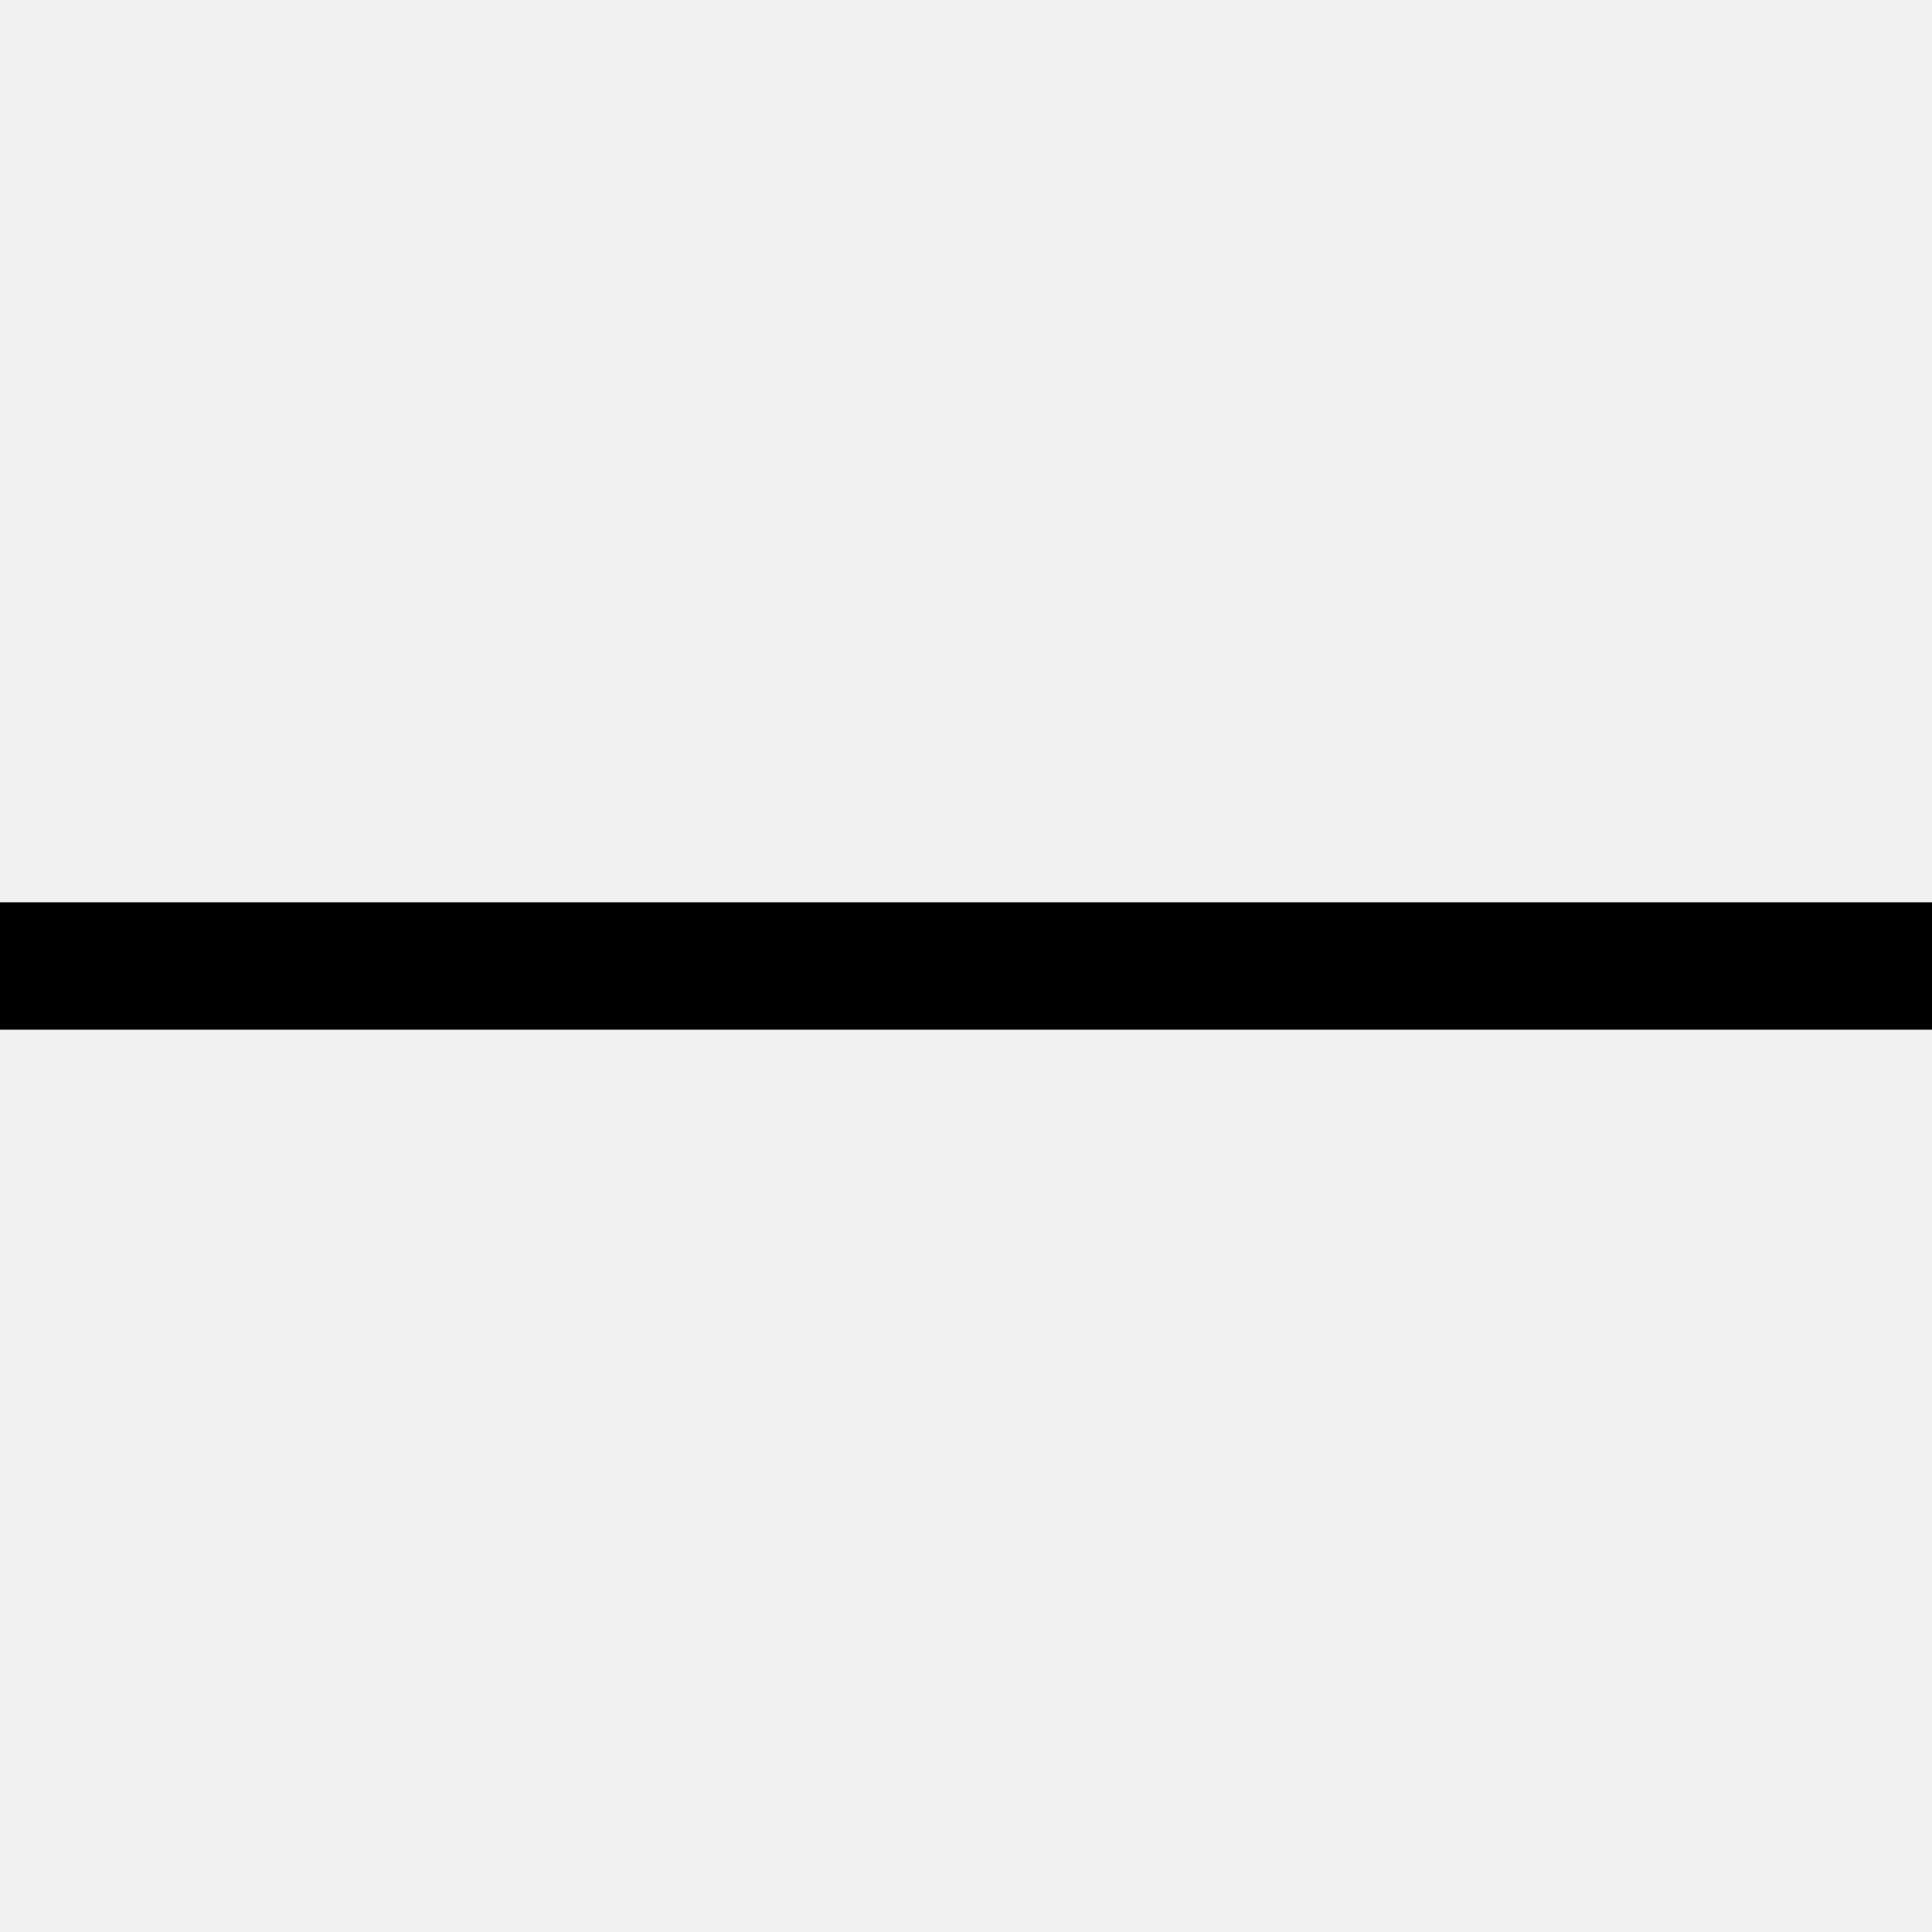
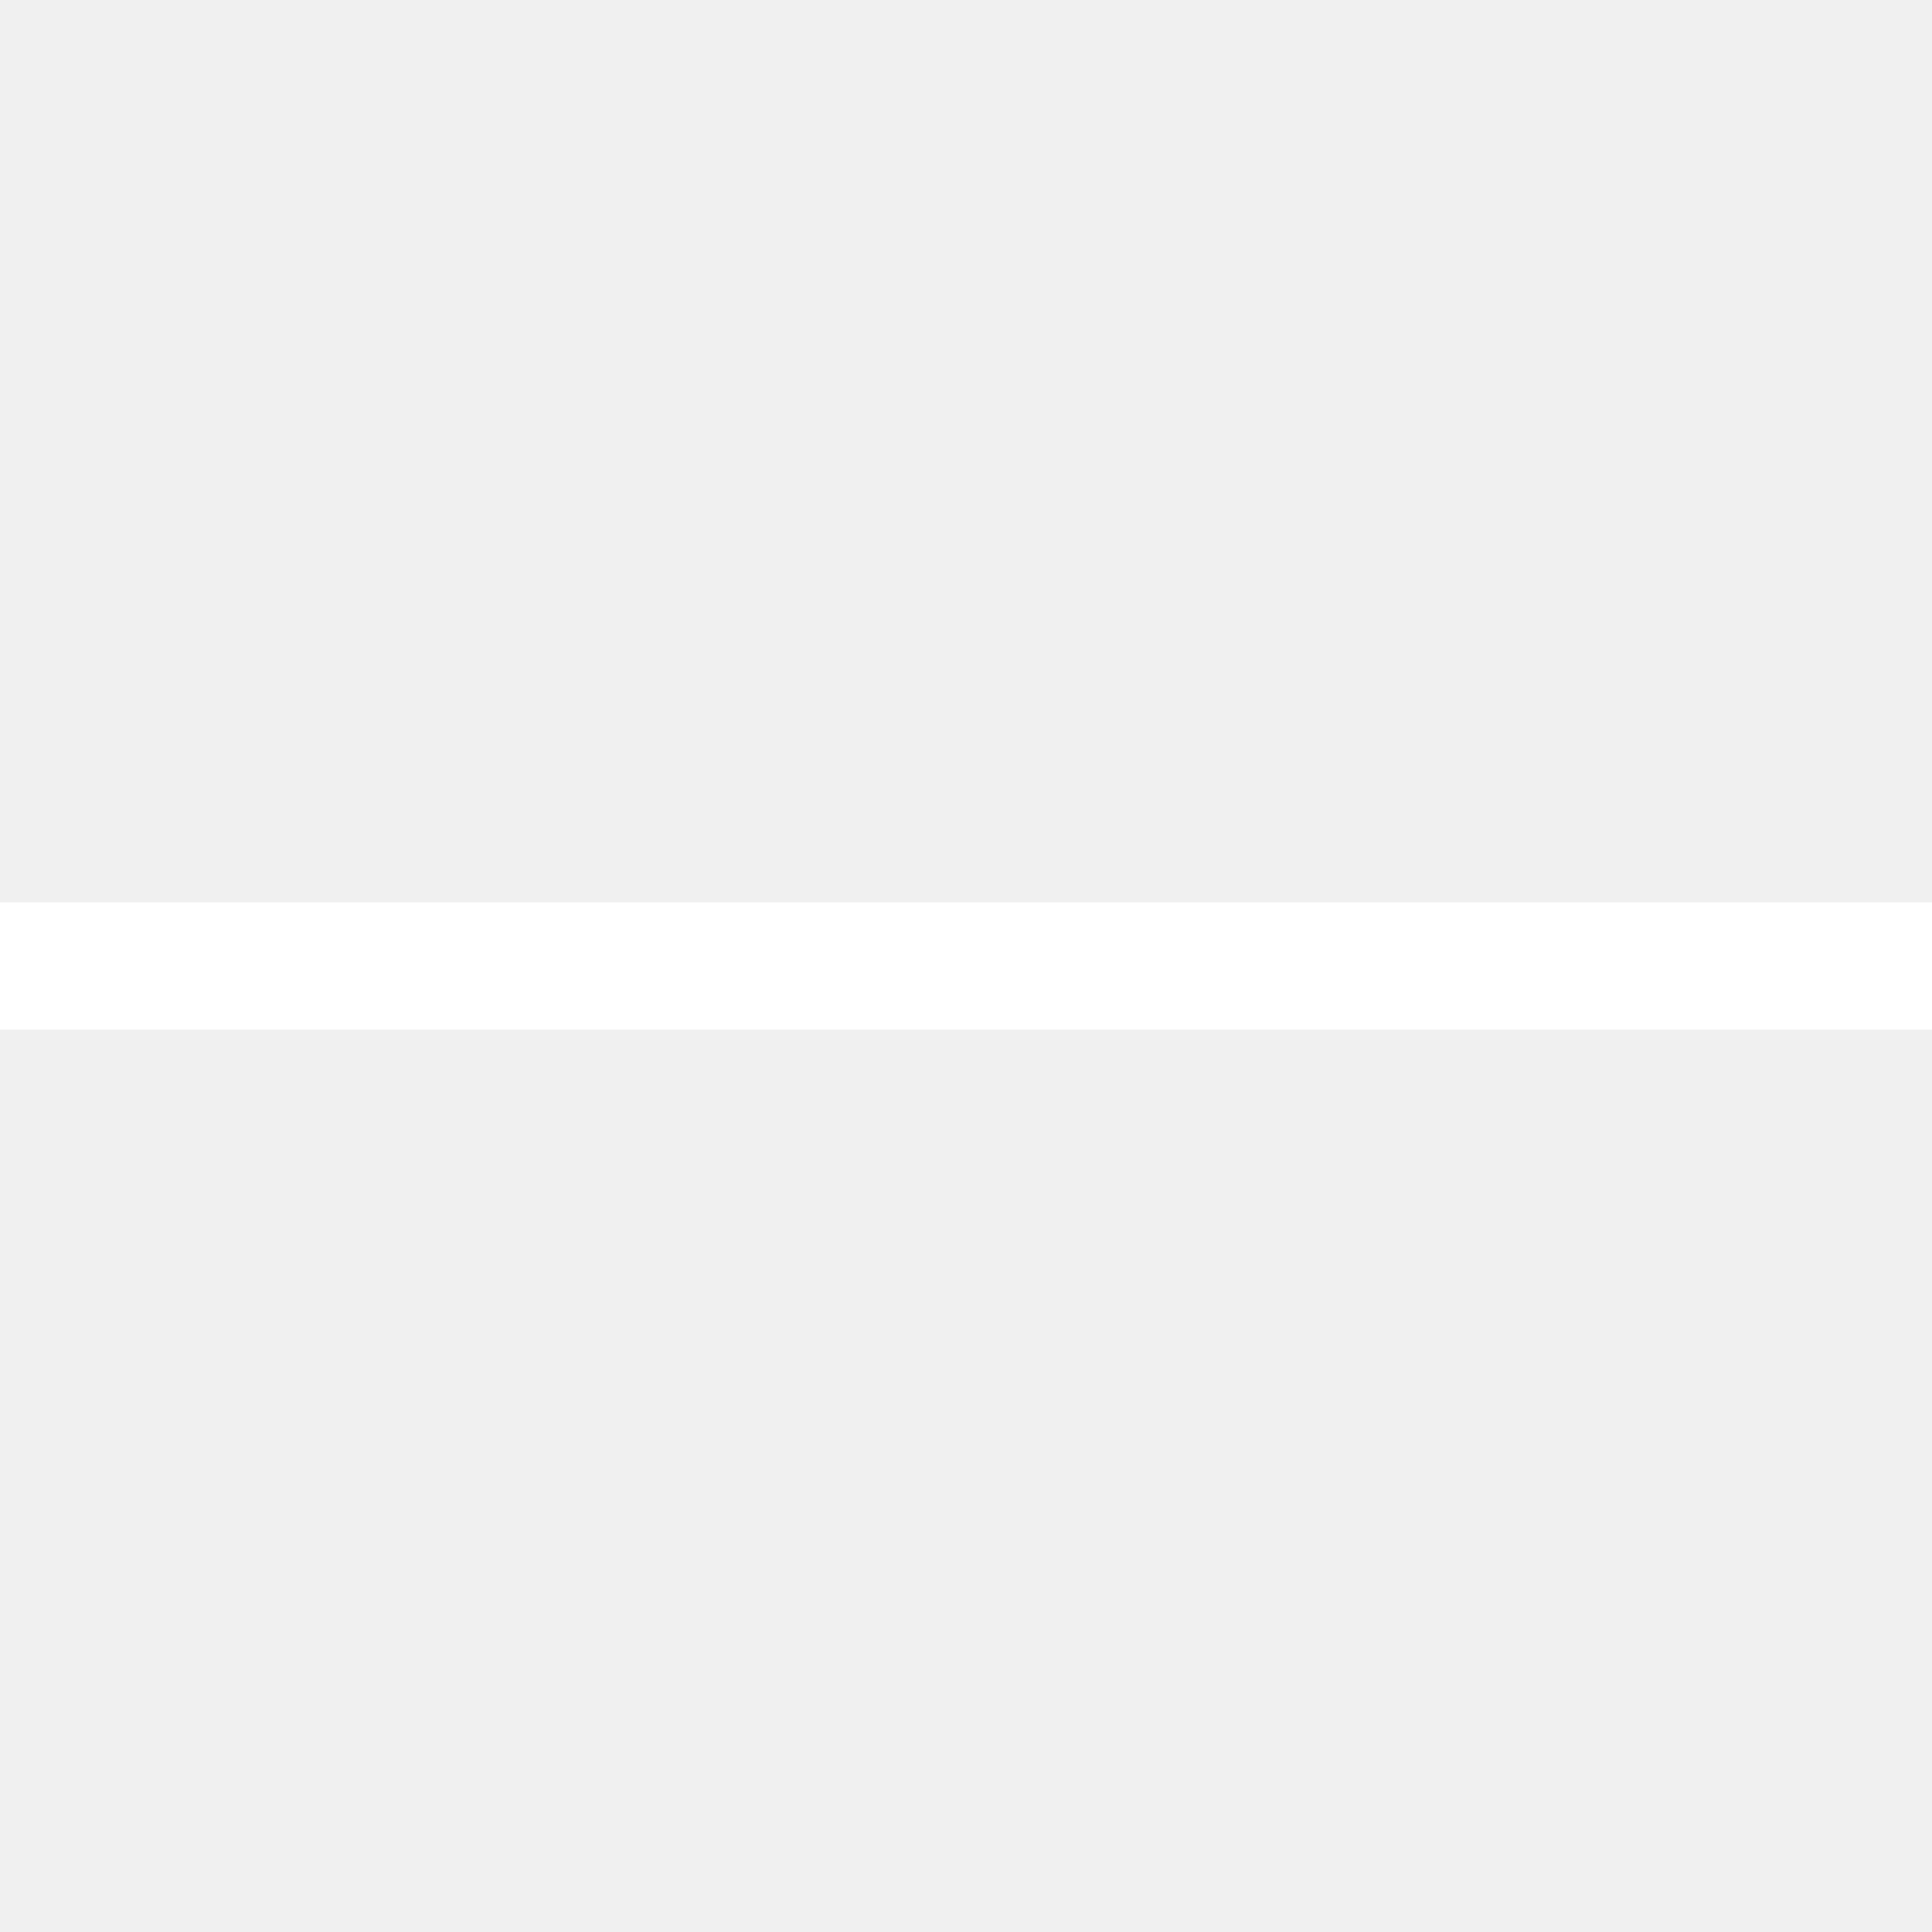
- <svg xmlns="http://www.w3.org/2000/svg" version="1.1" id="Layer_1" x="0px" y="0px" viewBox="0 0 455 455" style="enable-background:new 0 0 455 455;" xml:space="preserve">
+ <svg xmlns="http://www.w3.org/2000/svg" version="1.1" id="Layer_1" x="0px" y="0px" viewBox="0 0 455 455" fill="#FFF" style="enable-background:new 0 0 455 455;" xml:space="preserve">
  <rect y="212.5" width="455" height="30" />
  <g>
</g>
  <g>
</g>
  <g>
</g>
  <g>
</g>
  <g>
</g>
  <g>
</g>
  <g>
</g>
  <g>
</g>
  <g>
</g>
  <g>
</g>
  <g>
</g>
  <g>
</g>
  <g>
</g>
  <g>
</g>
  <g>
</g>
</svg>
